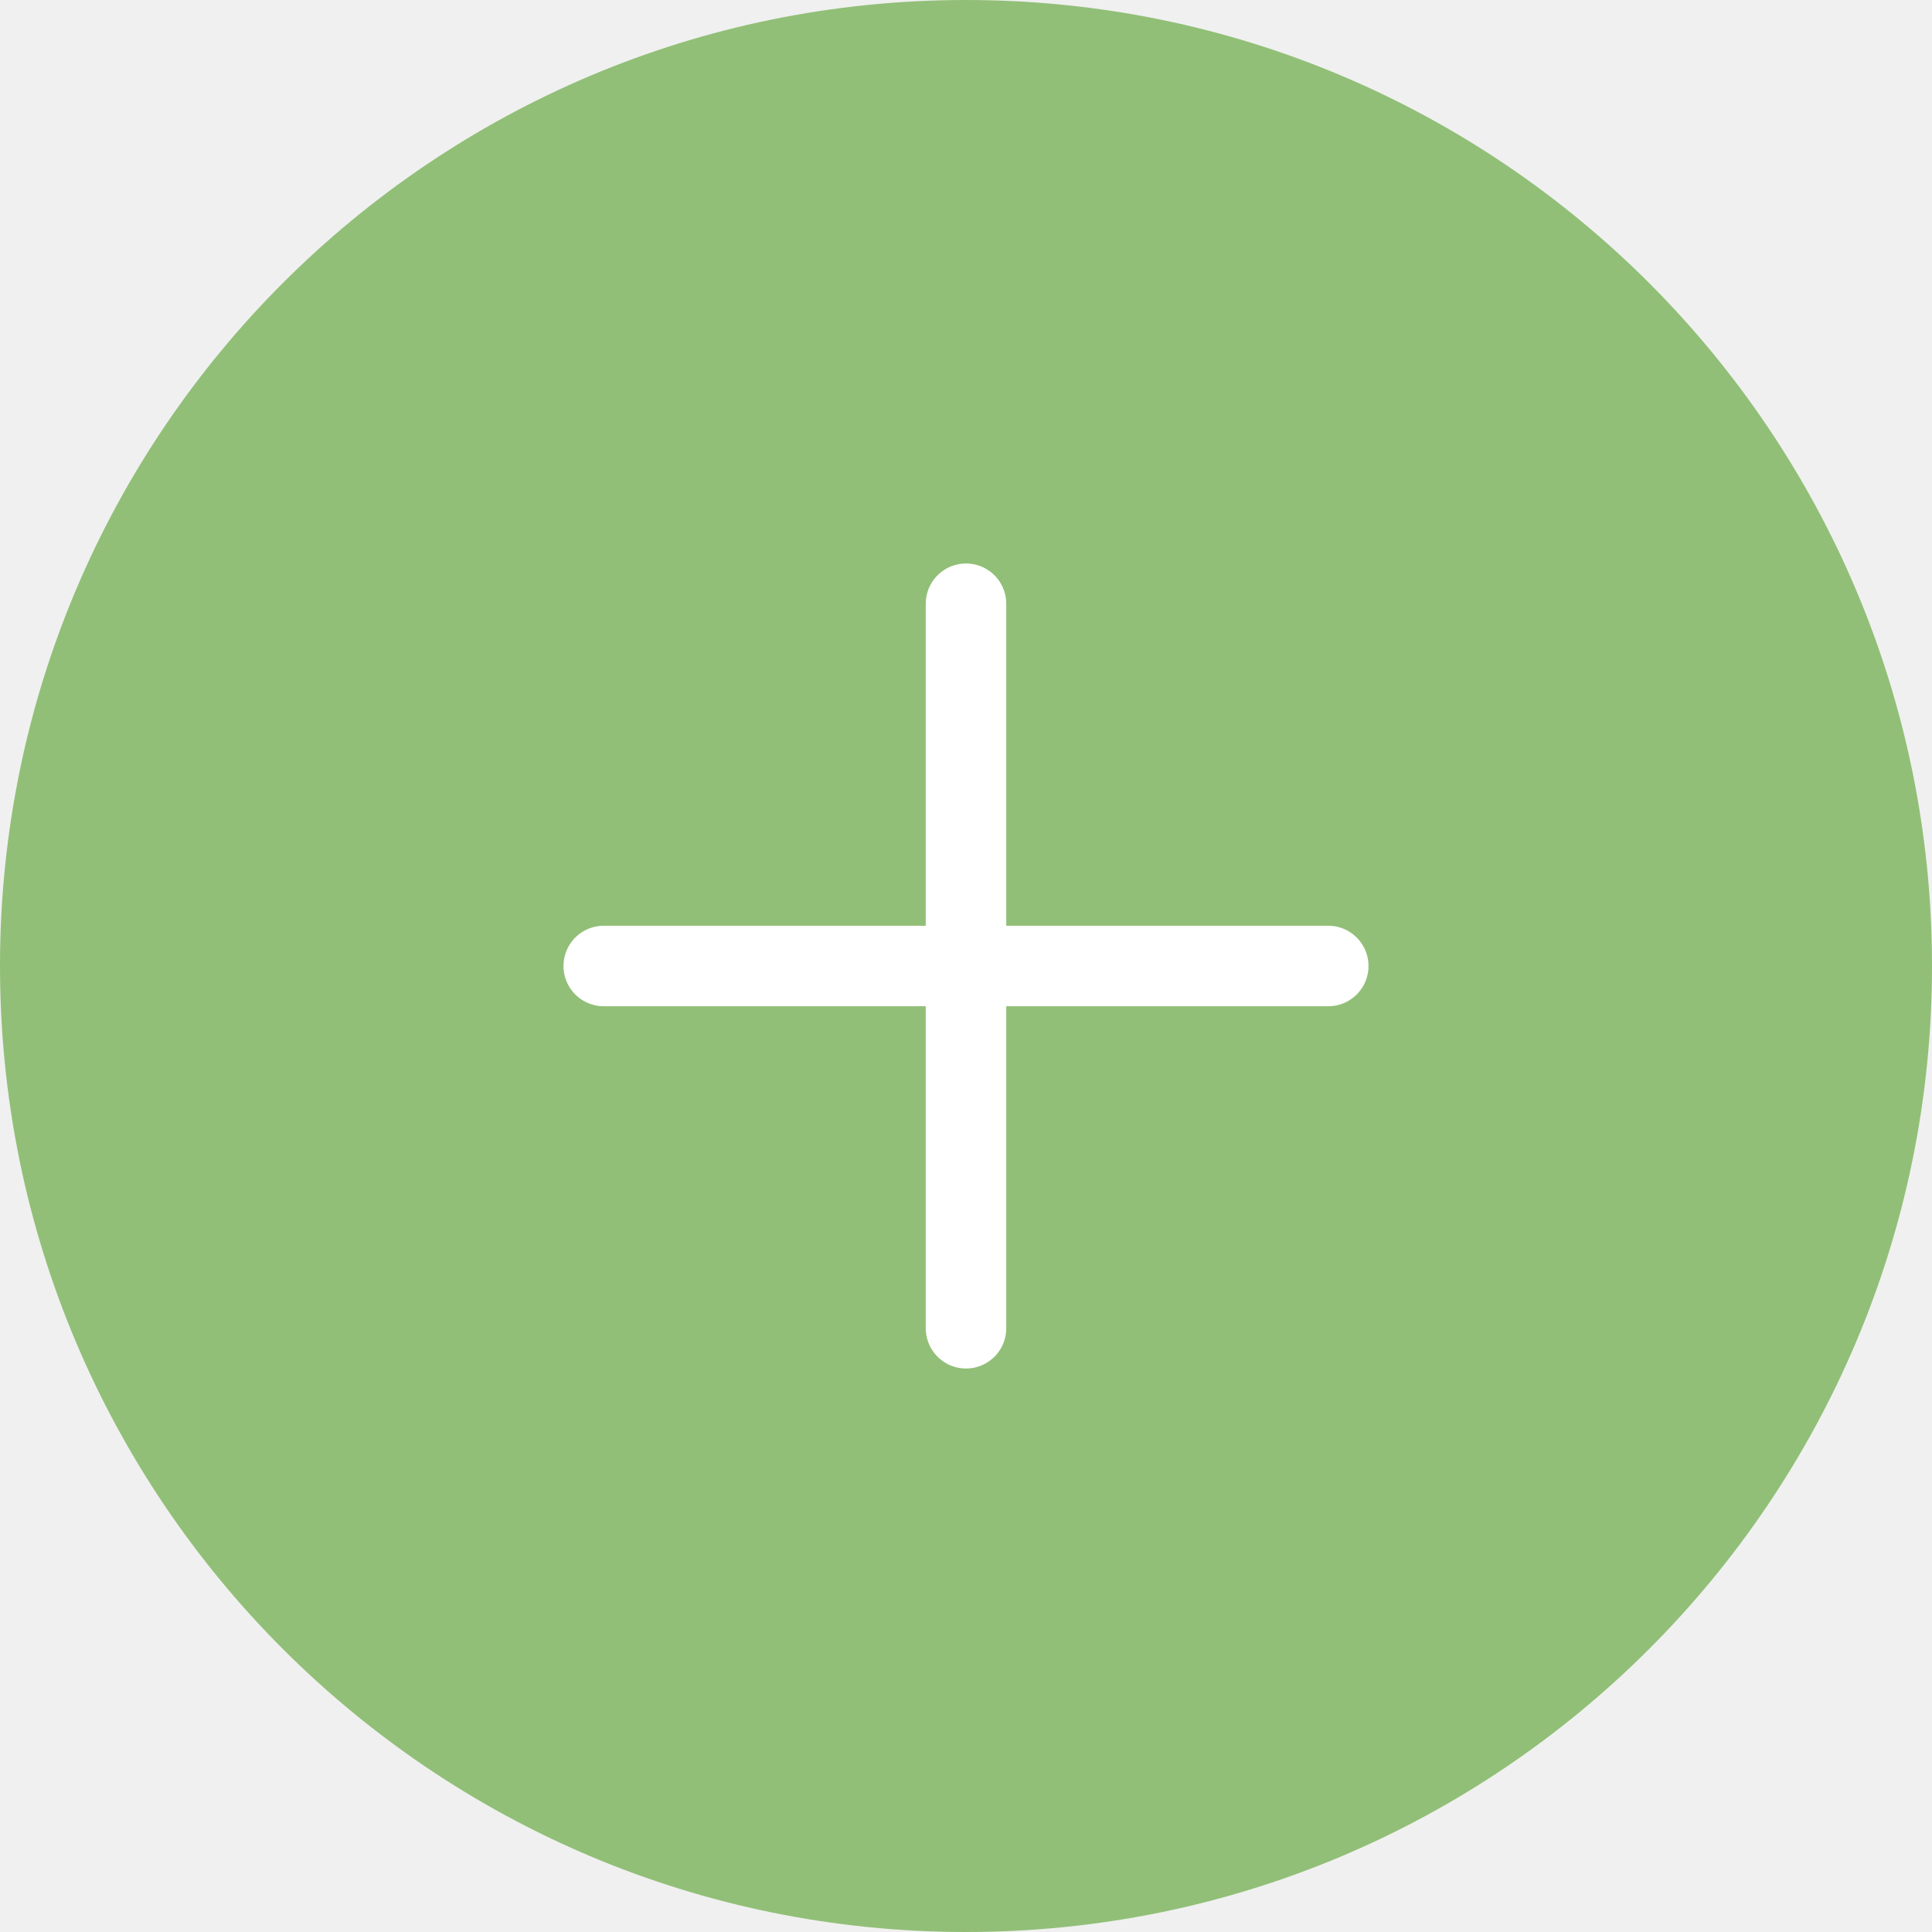
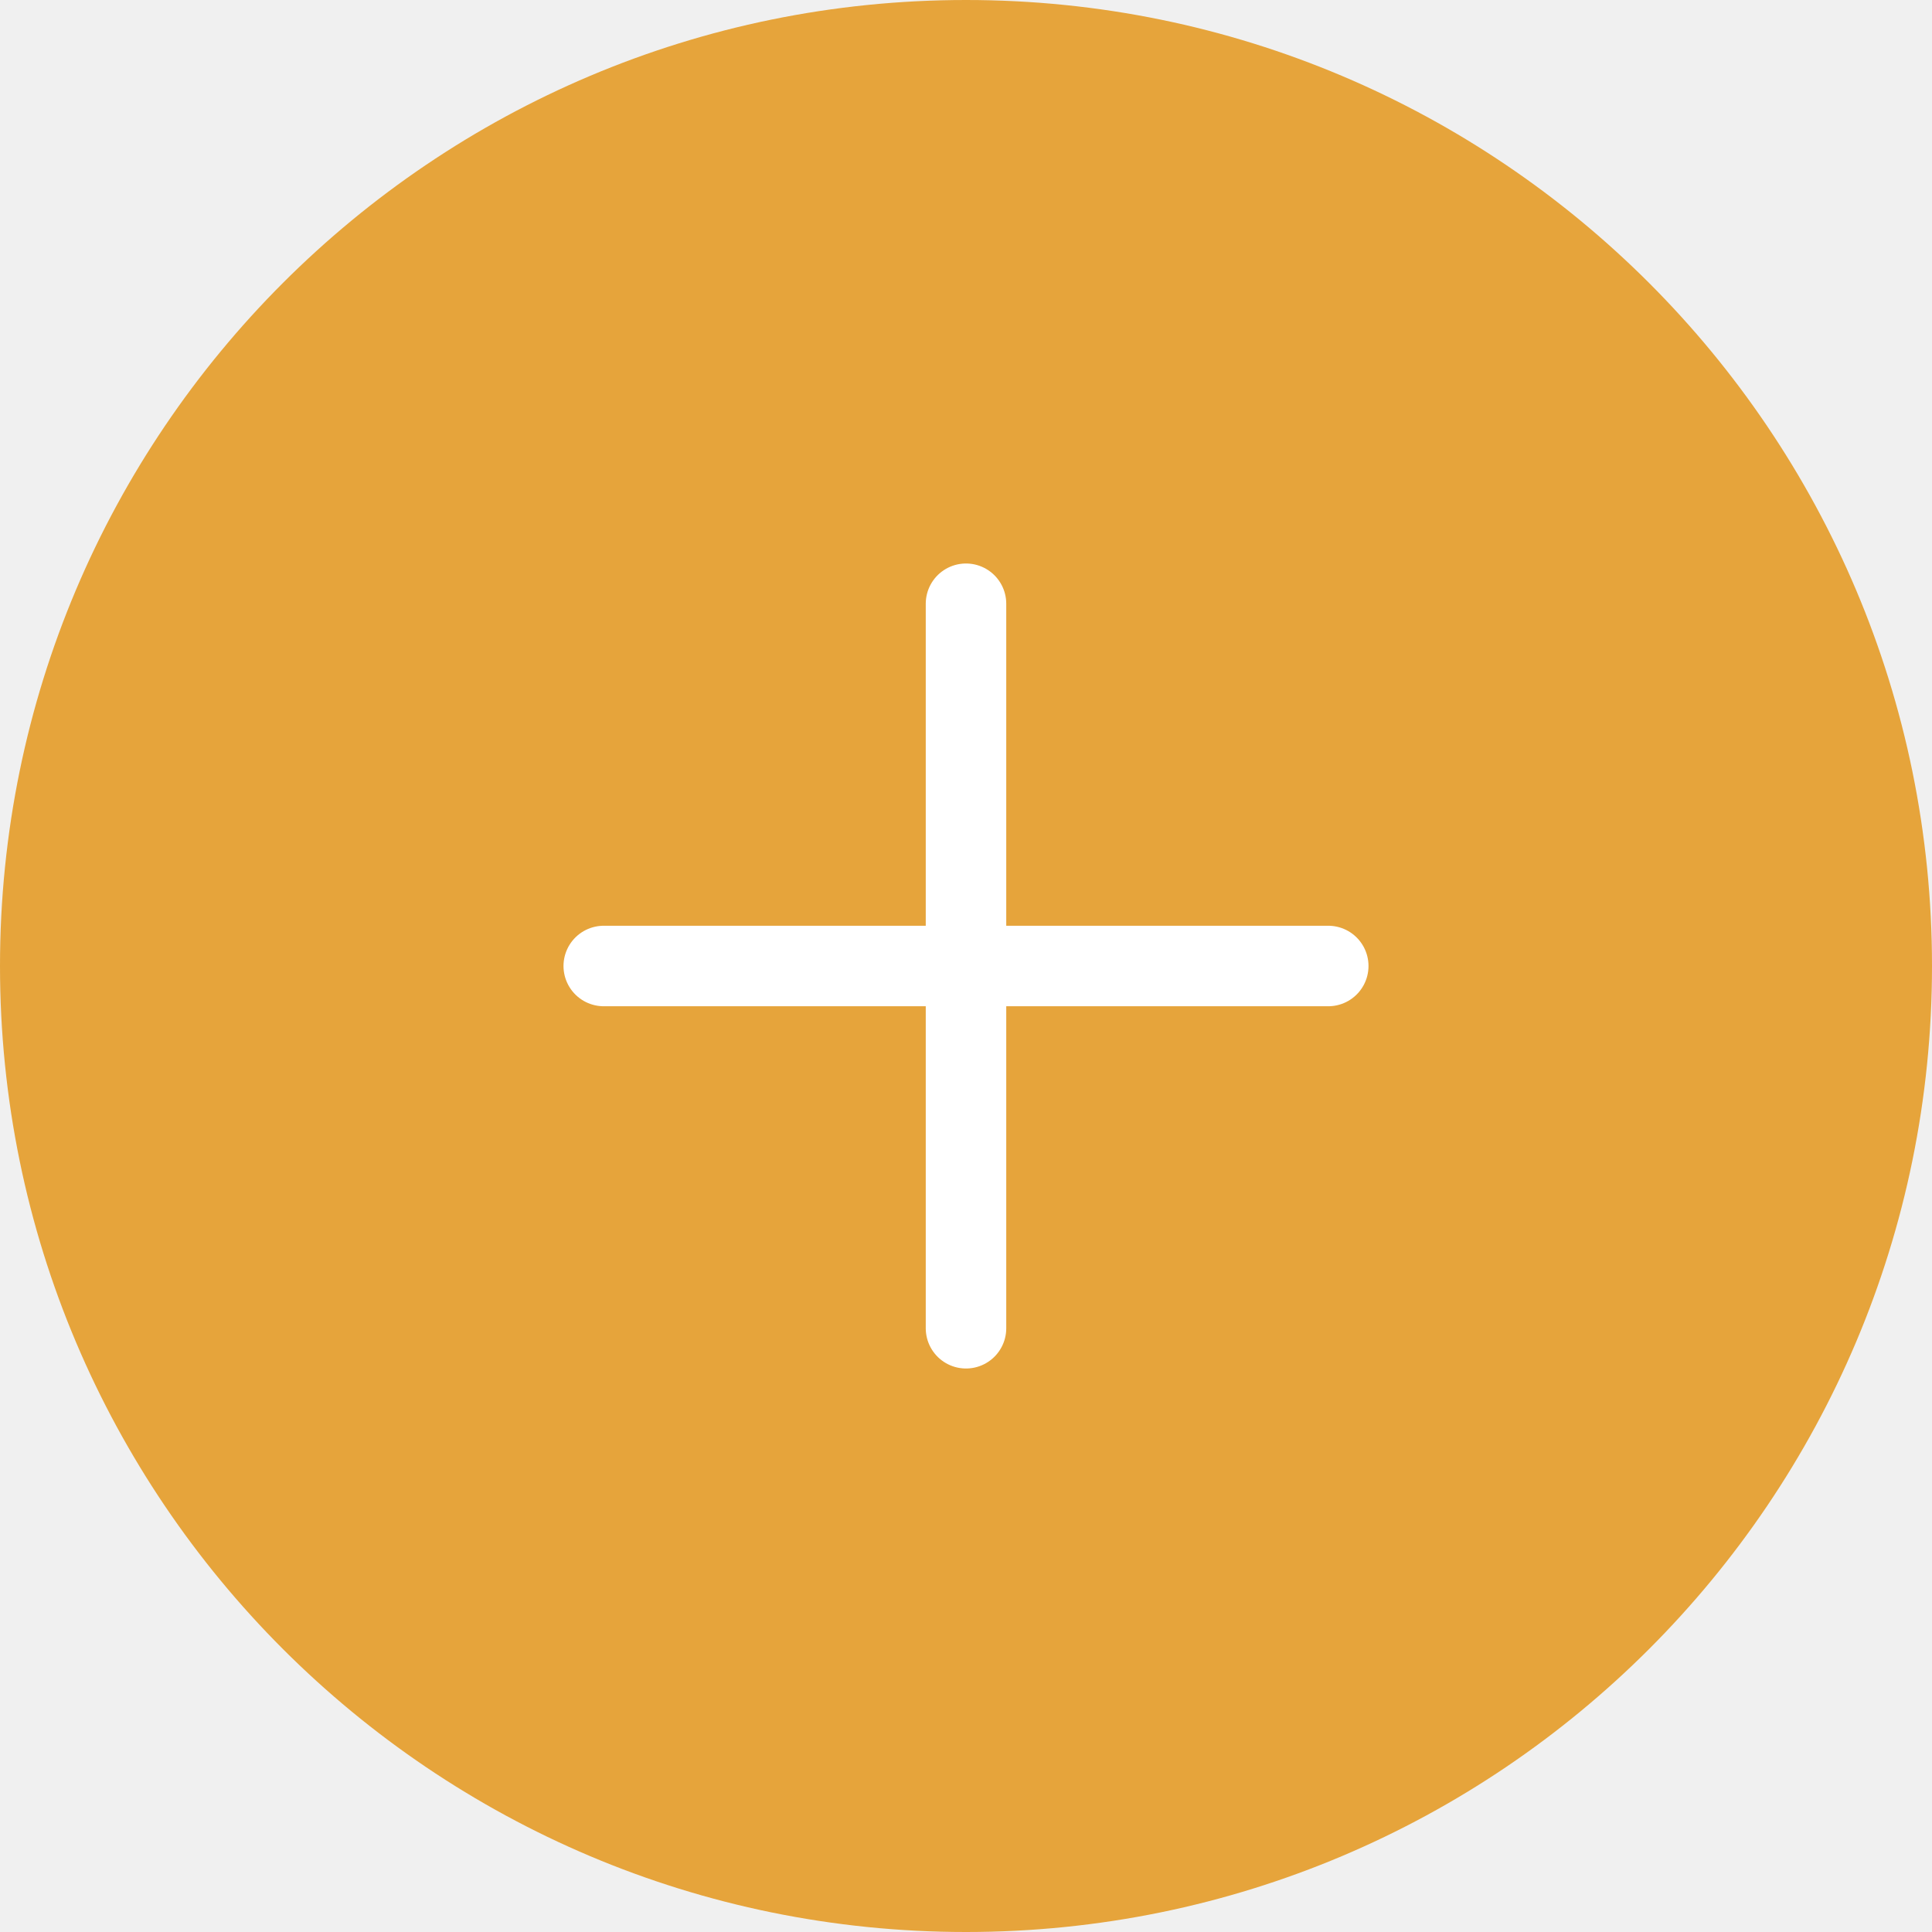
<svg xmlns="http://www.w3.org/2000/svg" width="48" height="48" viewBox="0 0 48 48" fill="none">
-   <rect width="48" height="48" rx="24" fill="#91BF77" />
+   <rect width="48" height="48" rx="24" fill="#E6A43B" />
  <path d="M15 24H33" stroke="white" stroke-width="2" stroke-linecap="round" stroke-linejoin="round" />
  <path d="M24 33V15" stroke="white" stroke-width="2" stroke-linecap="round" stroke-linejoin="round" />
</svg>
